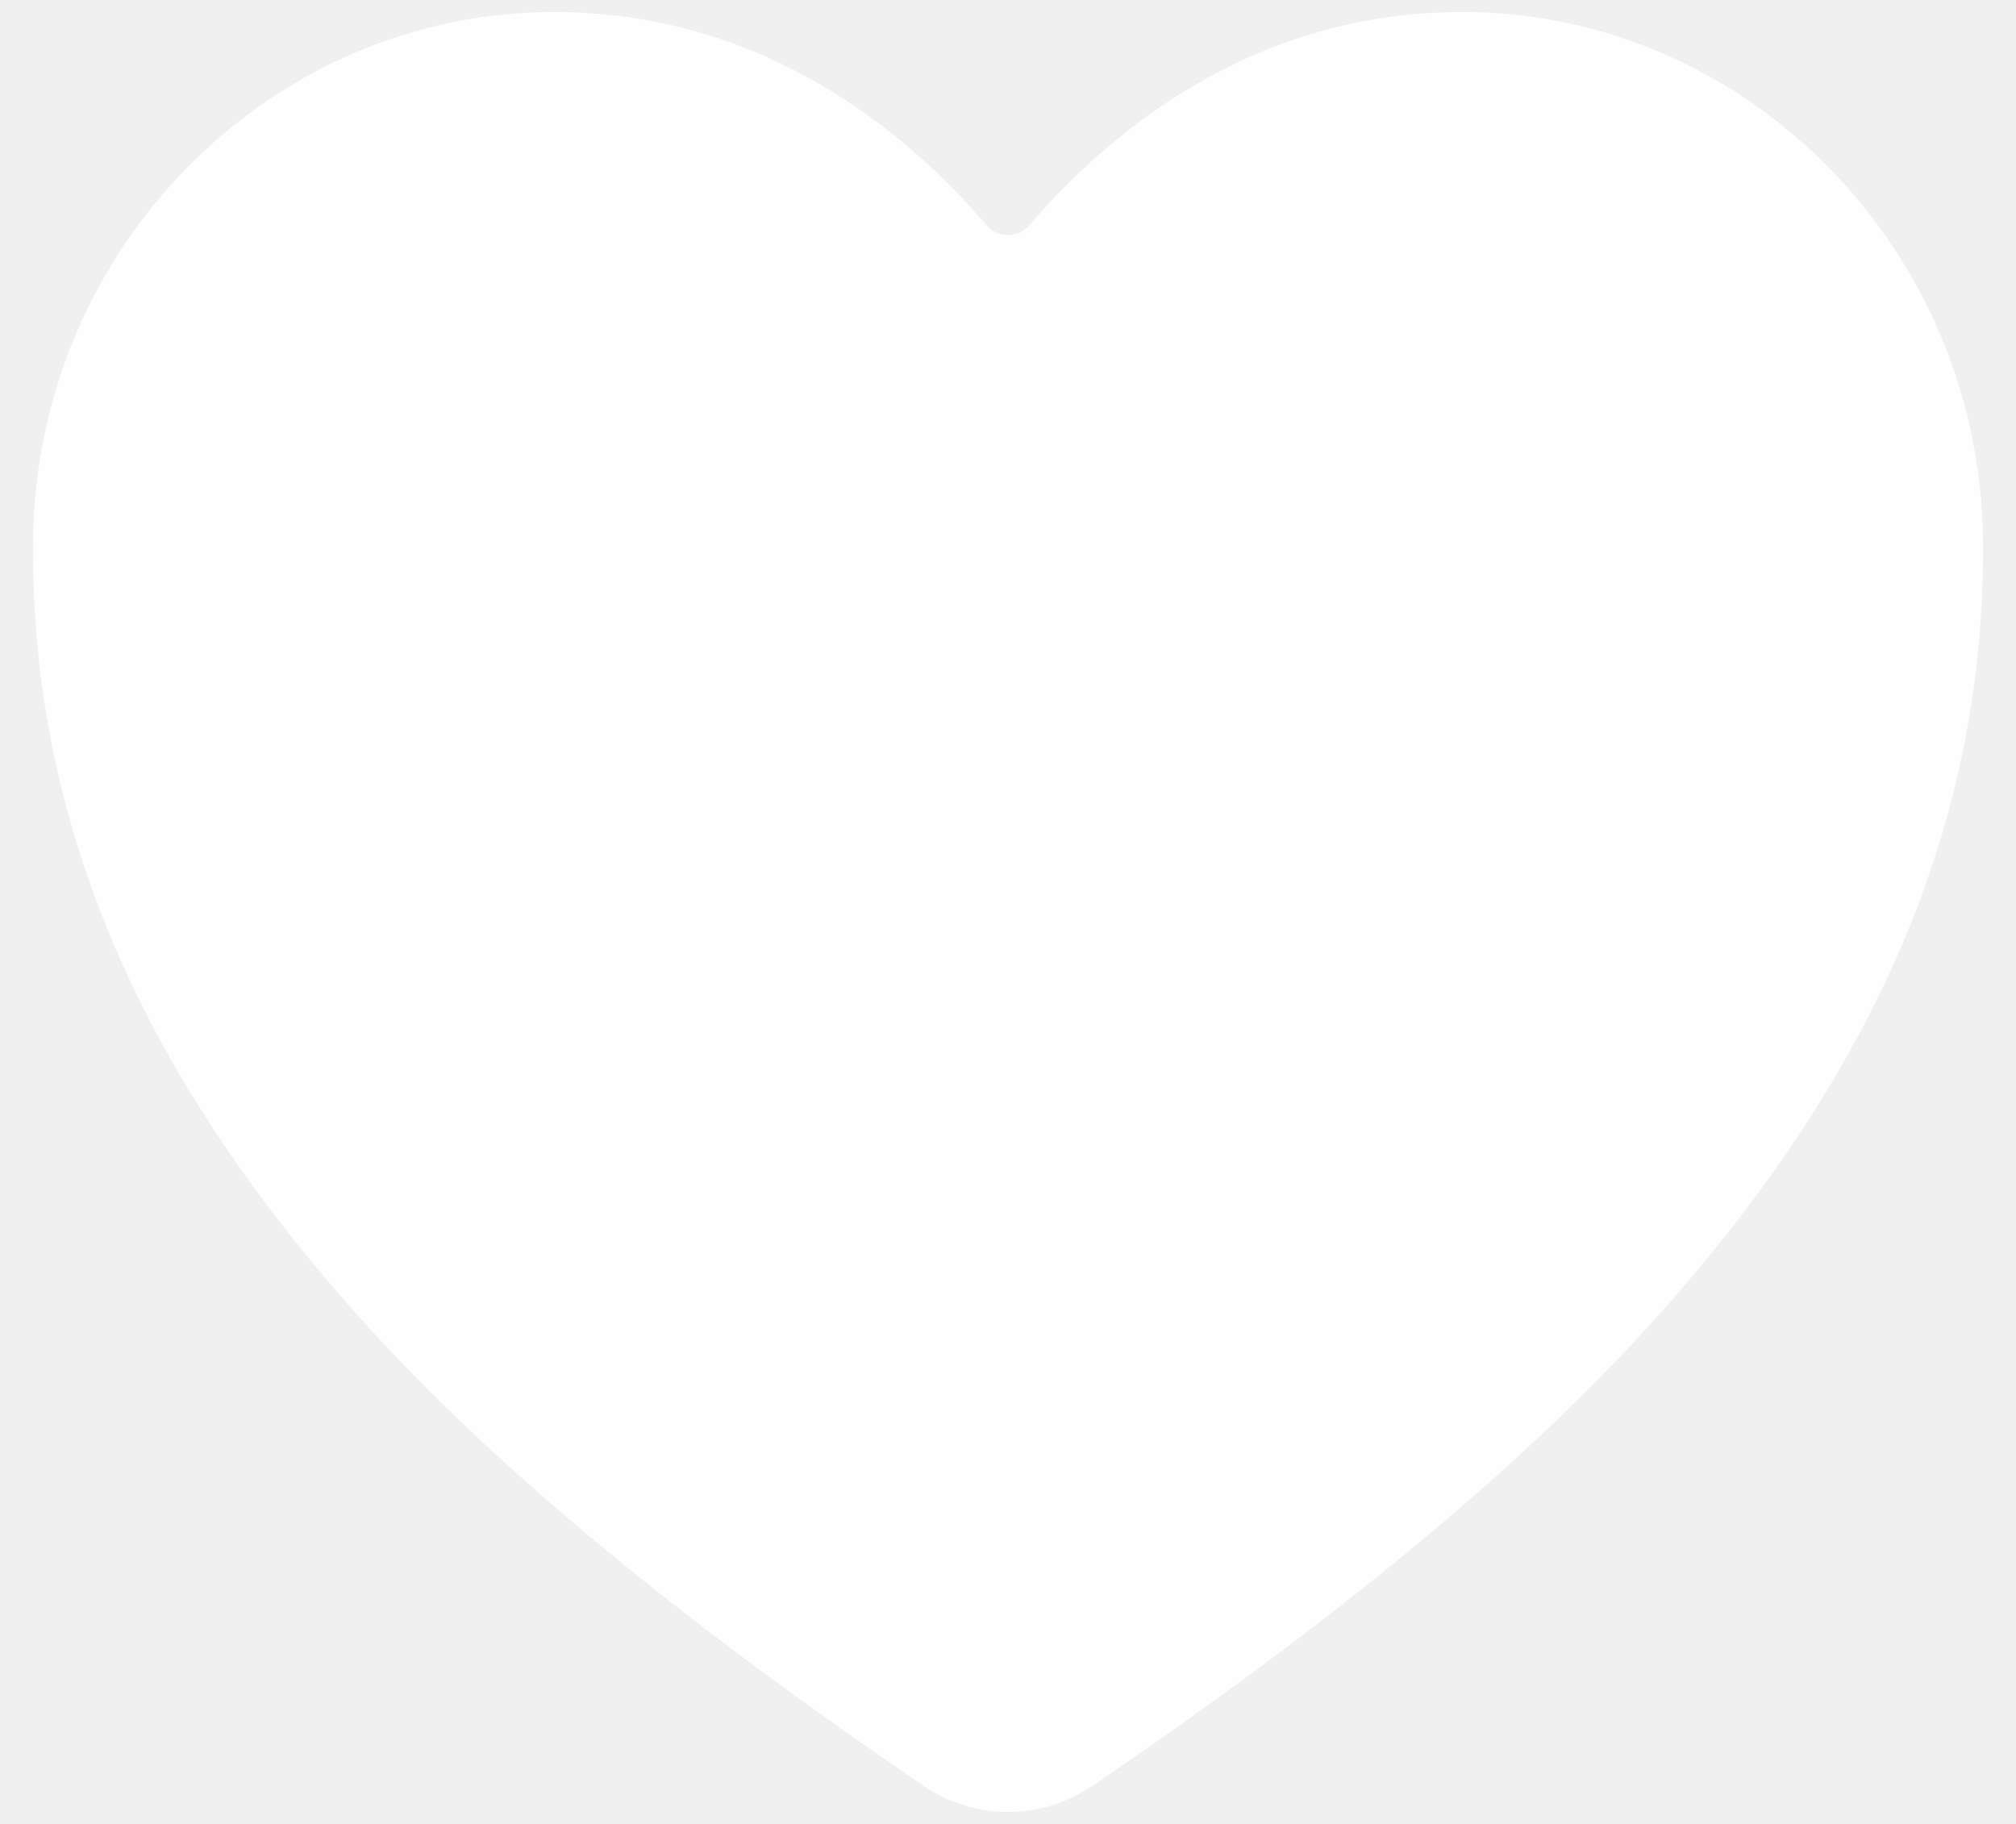
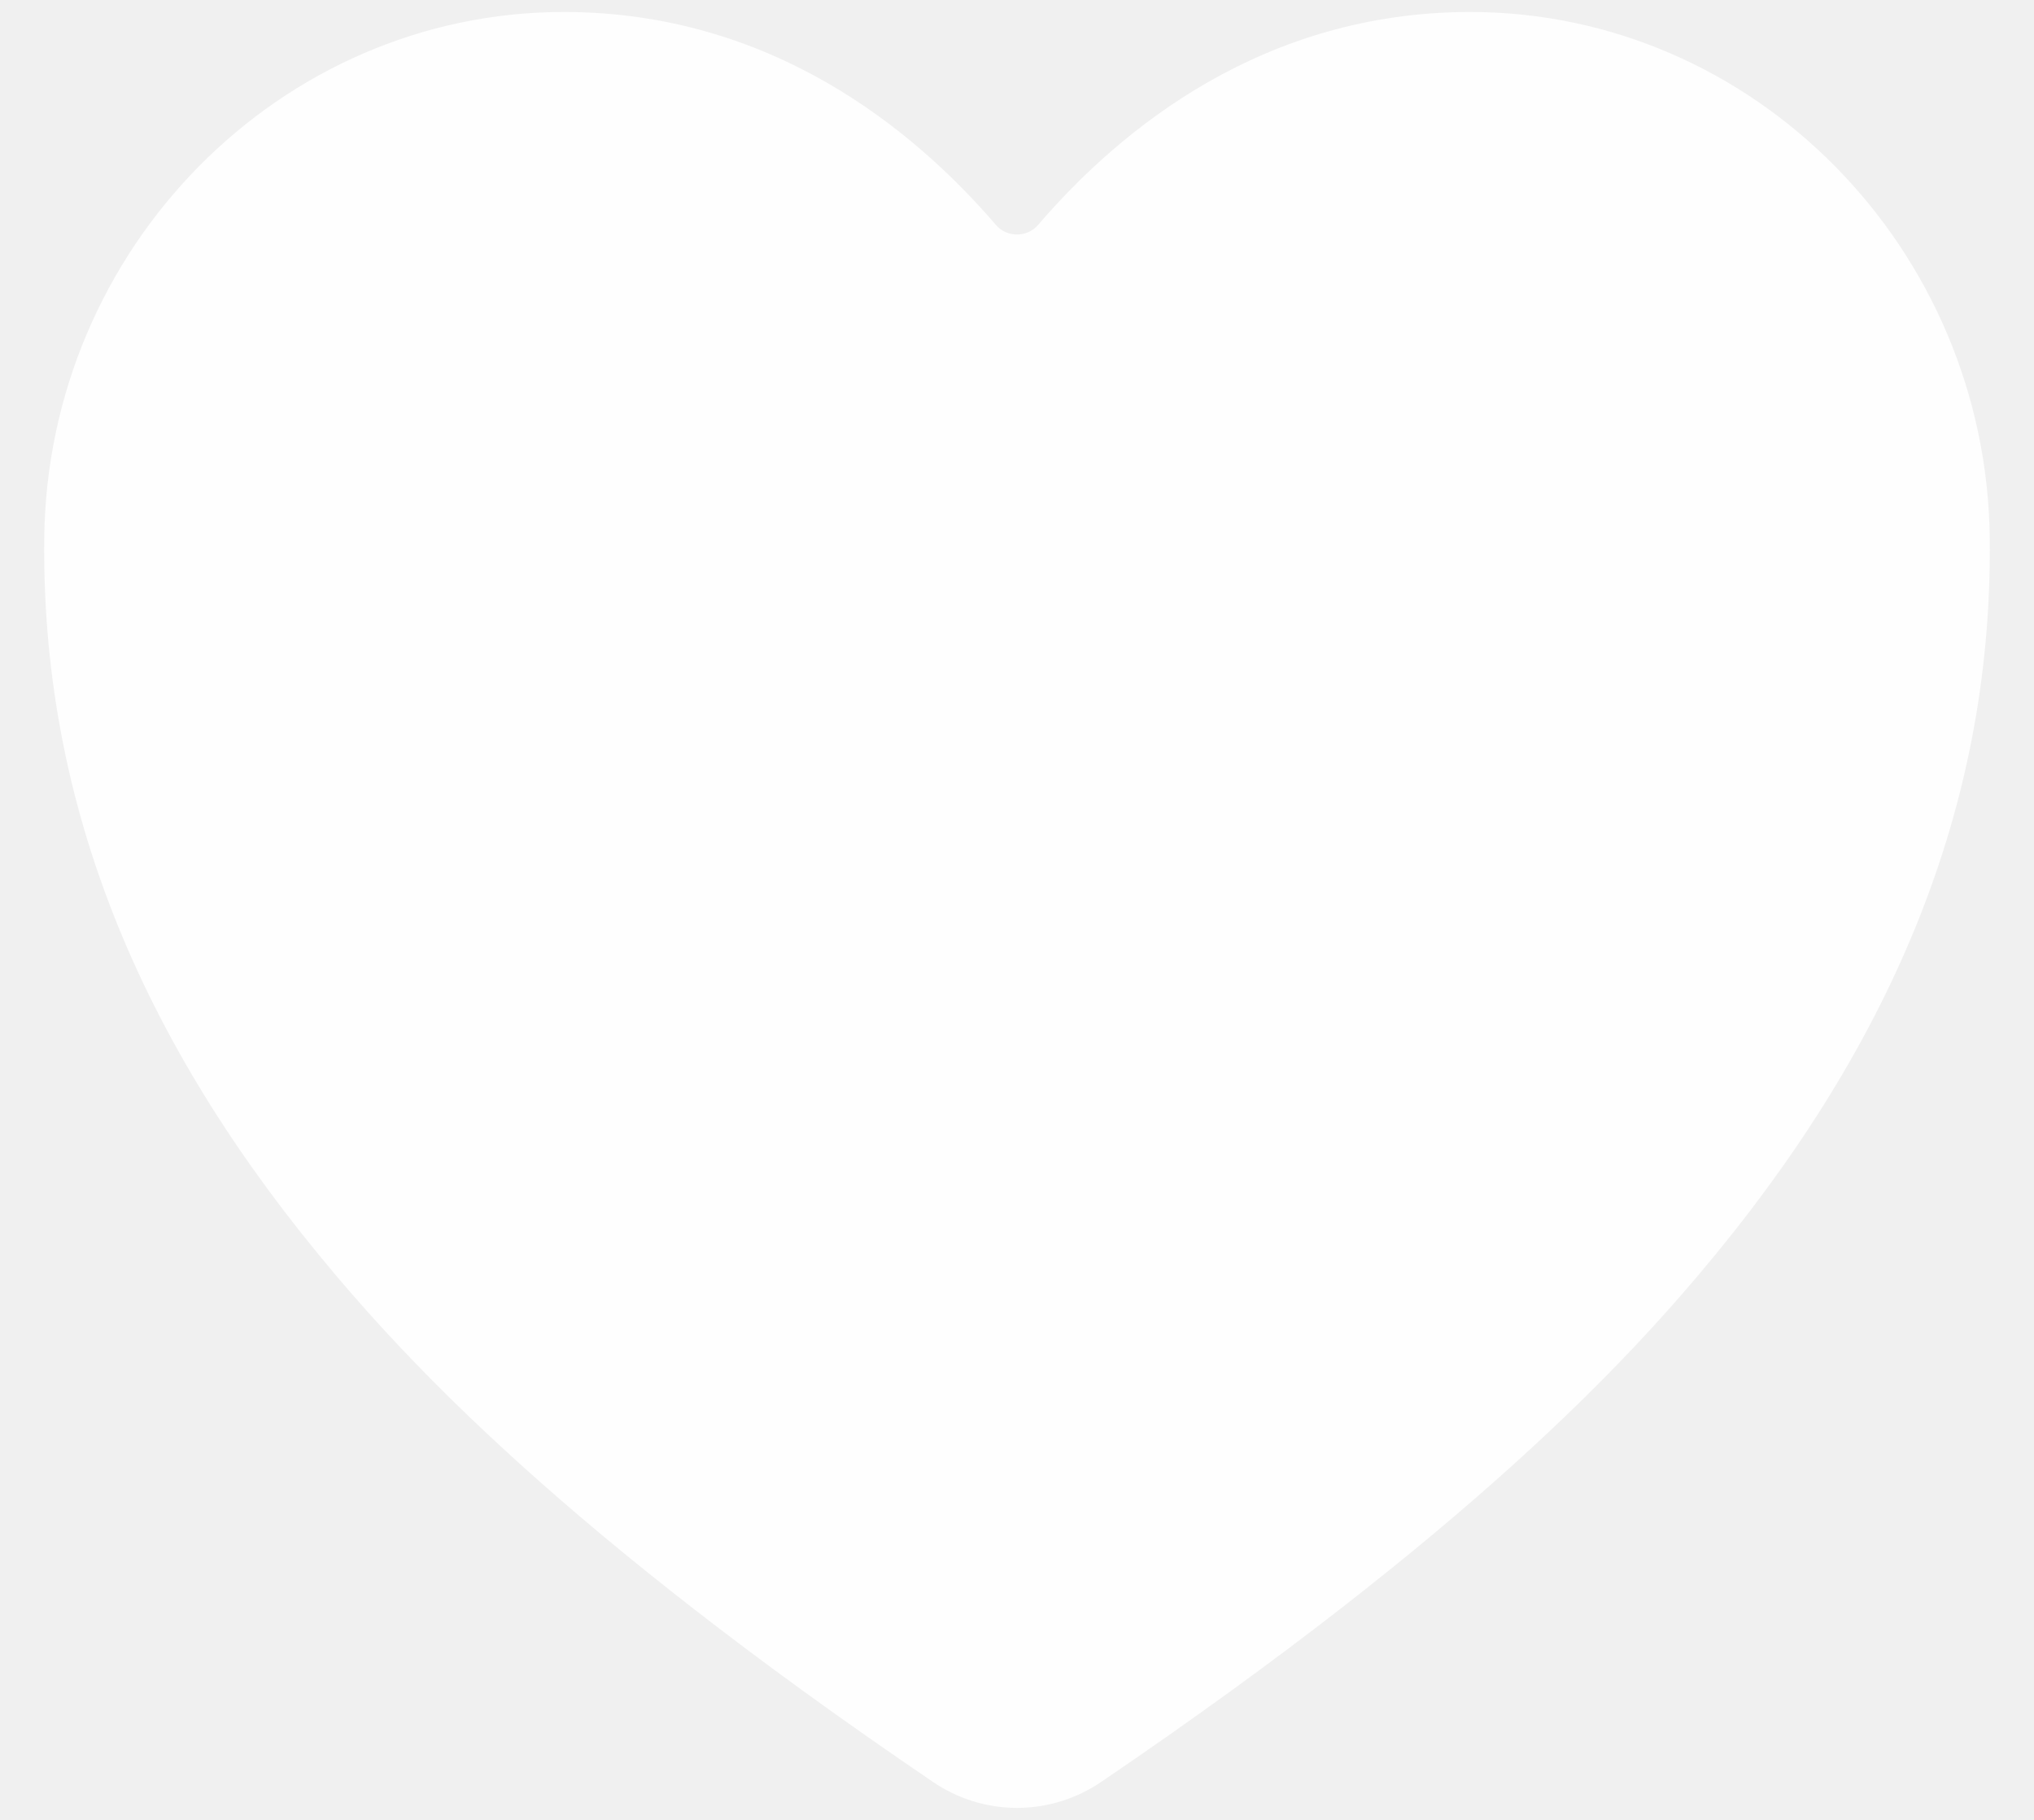
- <svg xmlns="http://www.w3.org/2000/svg" width="21" height="19" viewBox="0 0 21 19" fill="none">
+ <svg xmlns="http://www.w3.org/2000/svg" width="19" height="17" viewBox="0 0 21 19" fill="none">
  <path d="M10.5 18.875C10.186 18.875 9.88 18.78 9.621 18.603C5.784 15.998 4.122 14.212 3.206 13.095C1.252 10.715 0.317 8.271 0.344 5.625C0.375 2.592 2.808 0.125 5.768 0.125C7.92 0.125 9.411 1.337 10.279 2.347C10.306 2.379 10.34 2.404 10.378 2.422C10.417 2.439 10.458 2.448 10.5 2.448C10.542 2.448 10.583 2.439 10.622 2.422C10.66 2.404 10.694 2.379 10.721 2.347C11.589 1.336 13.08 0.125 15.232 0.125C18.192 0.125 20.625 2.592 20.656 5.625C20.683 8.272 19.747 10.716 17.794 13.096C16.878 14.212 15.216 15.998 11.379 18.604C11.12 18.78 10.814 18.875 10.5 18.875Z" fill="white" fill-opacity="0.9" />
</svg>
